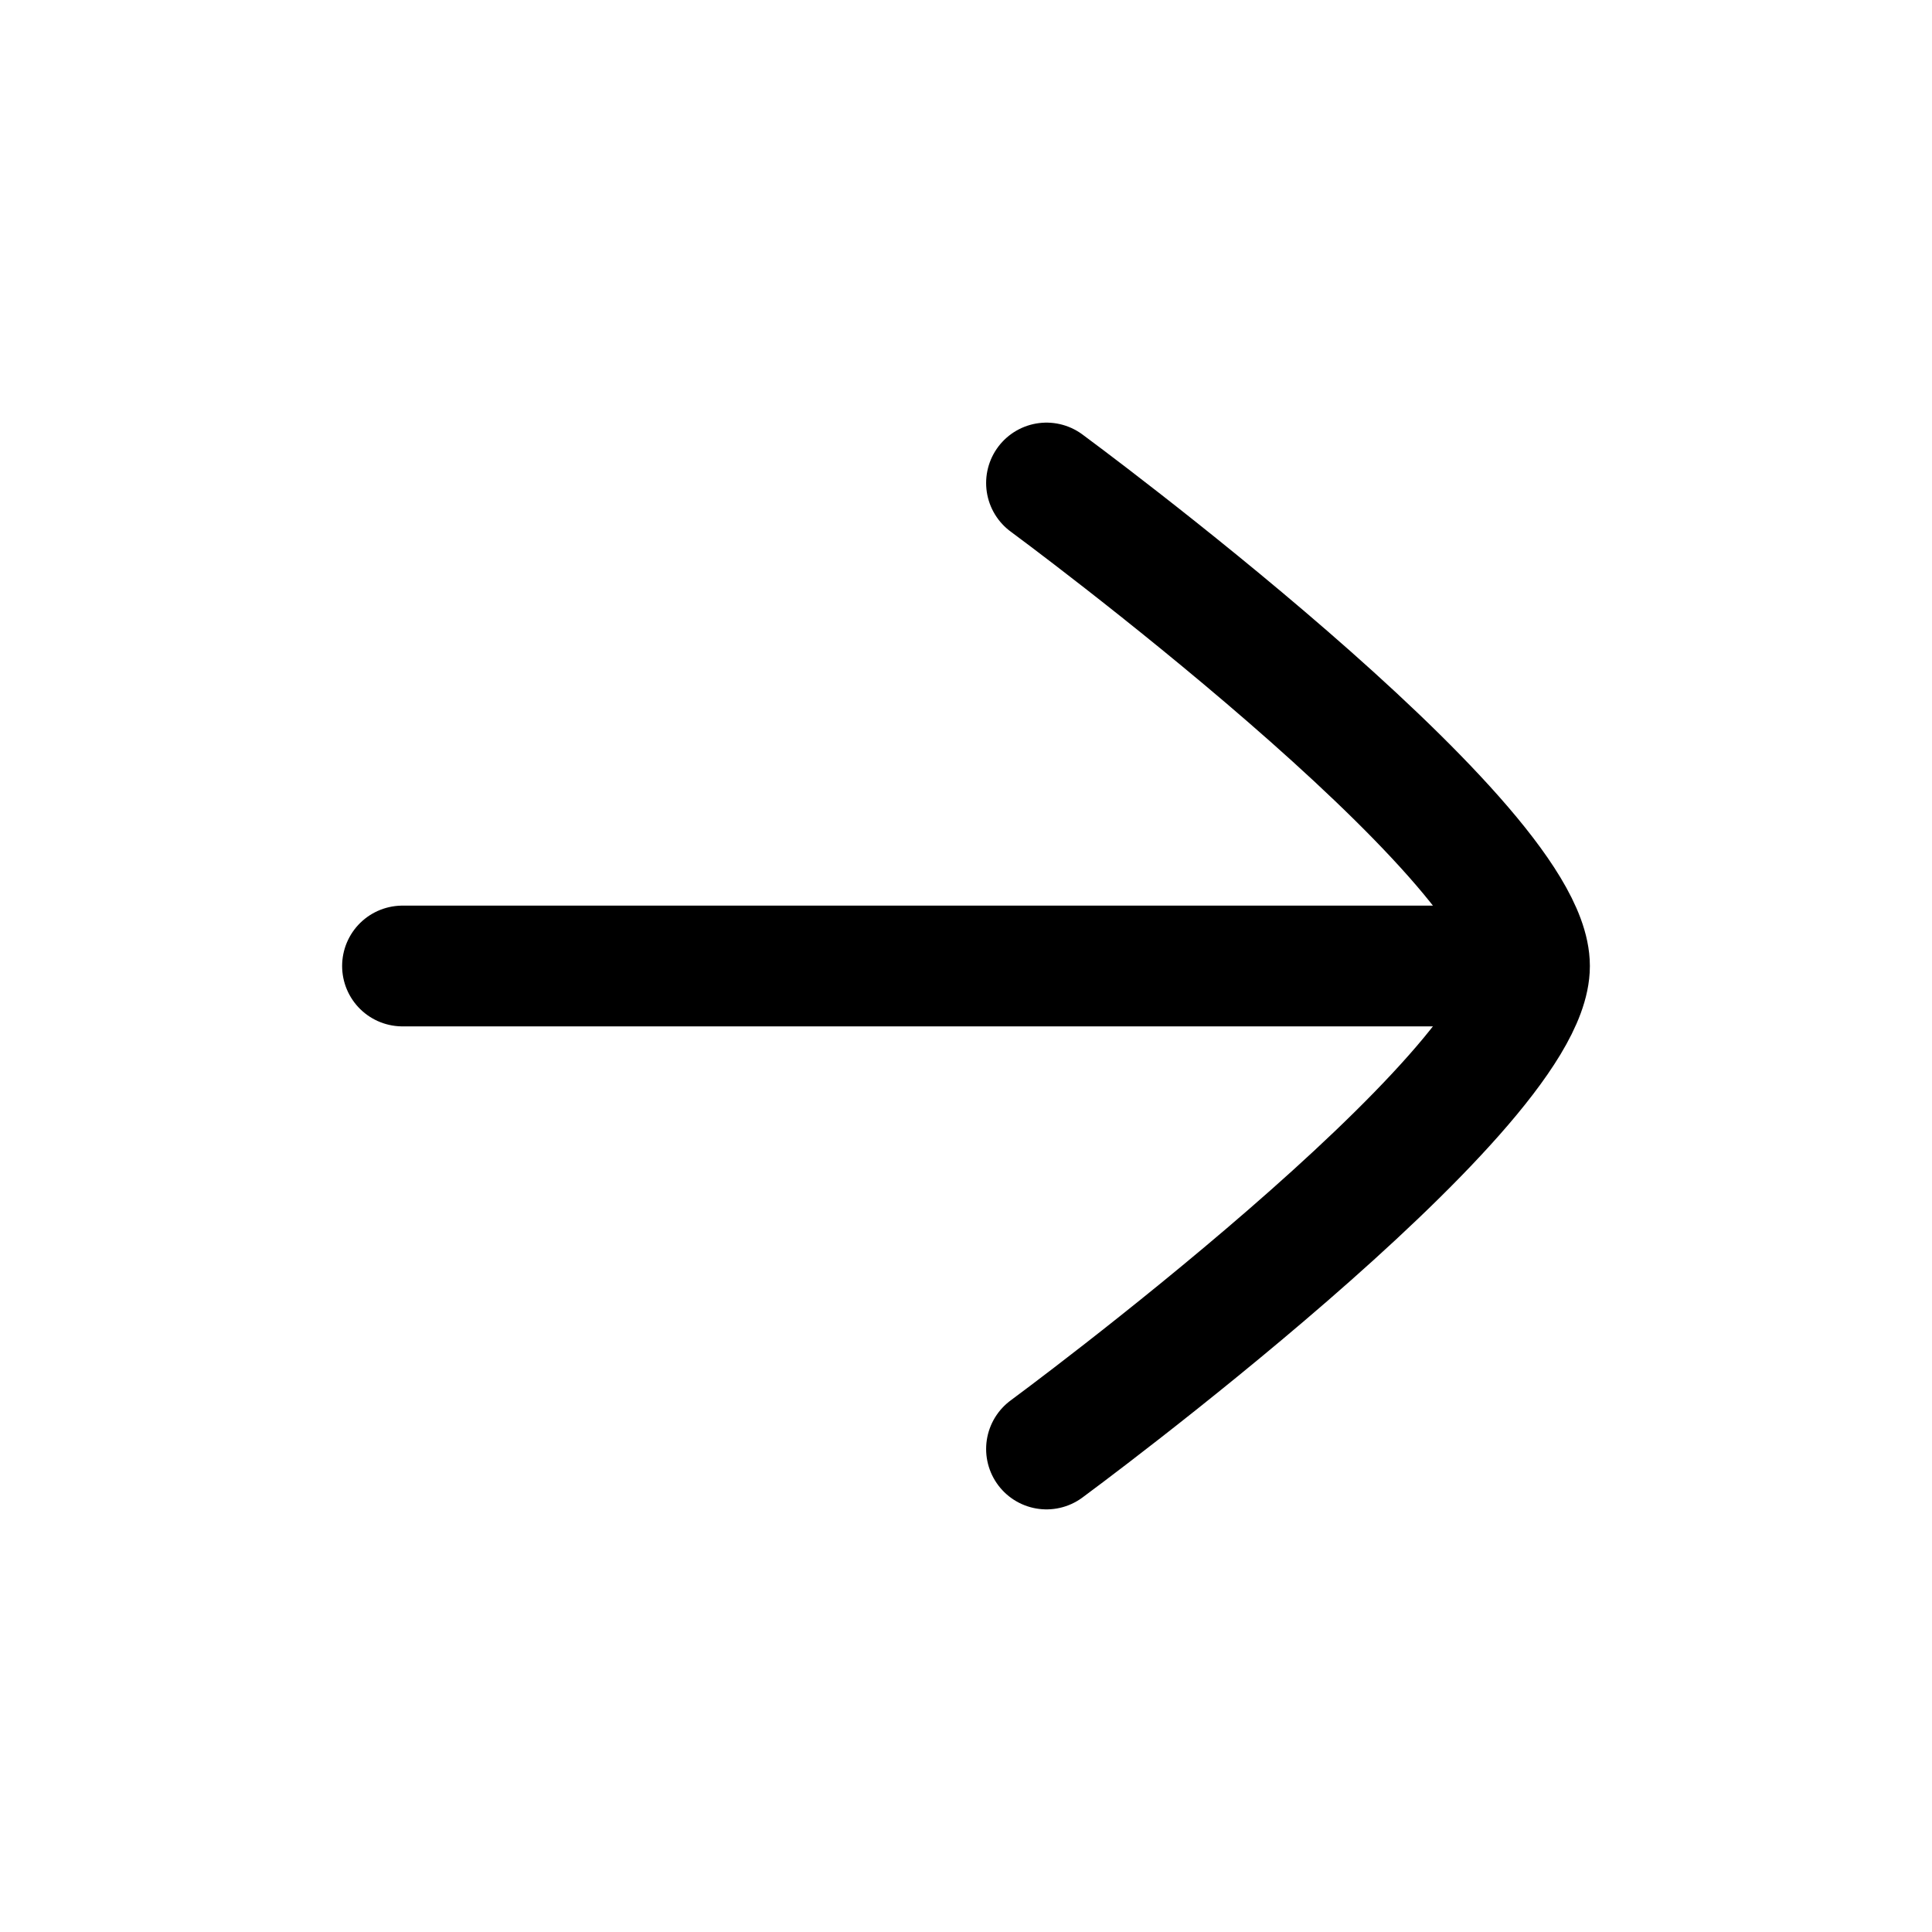
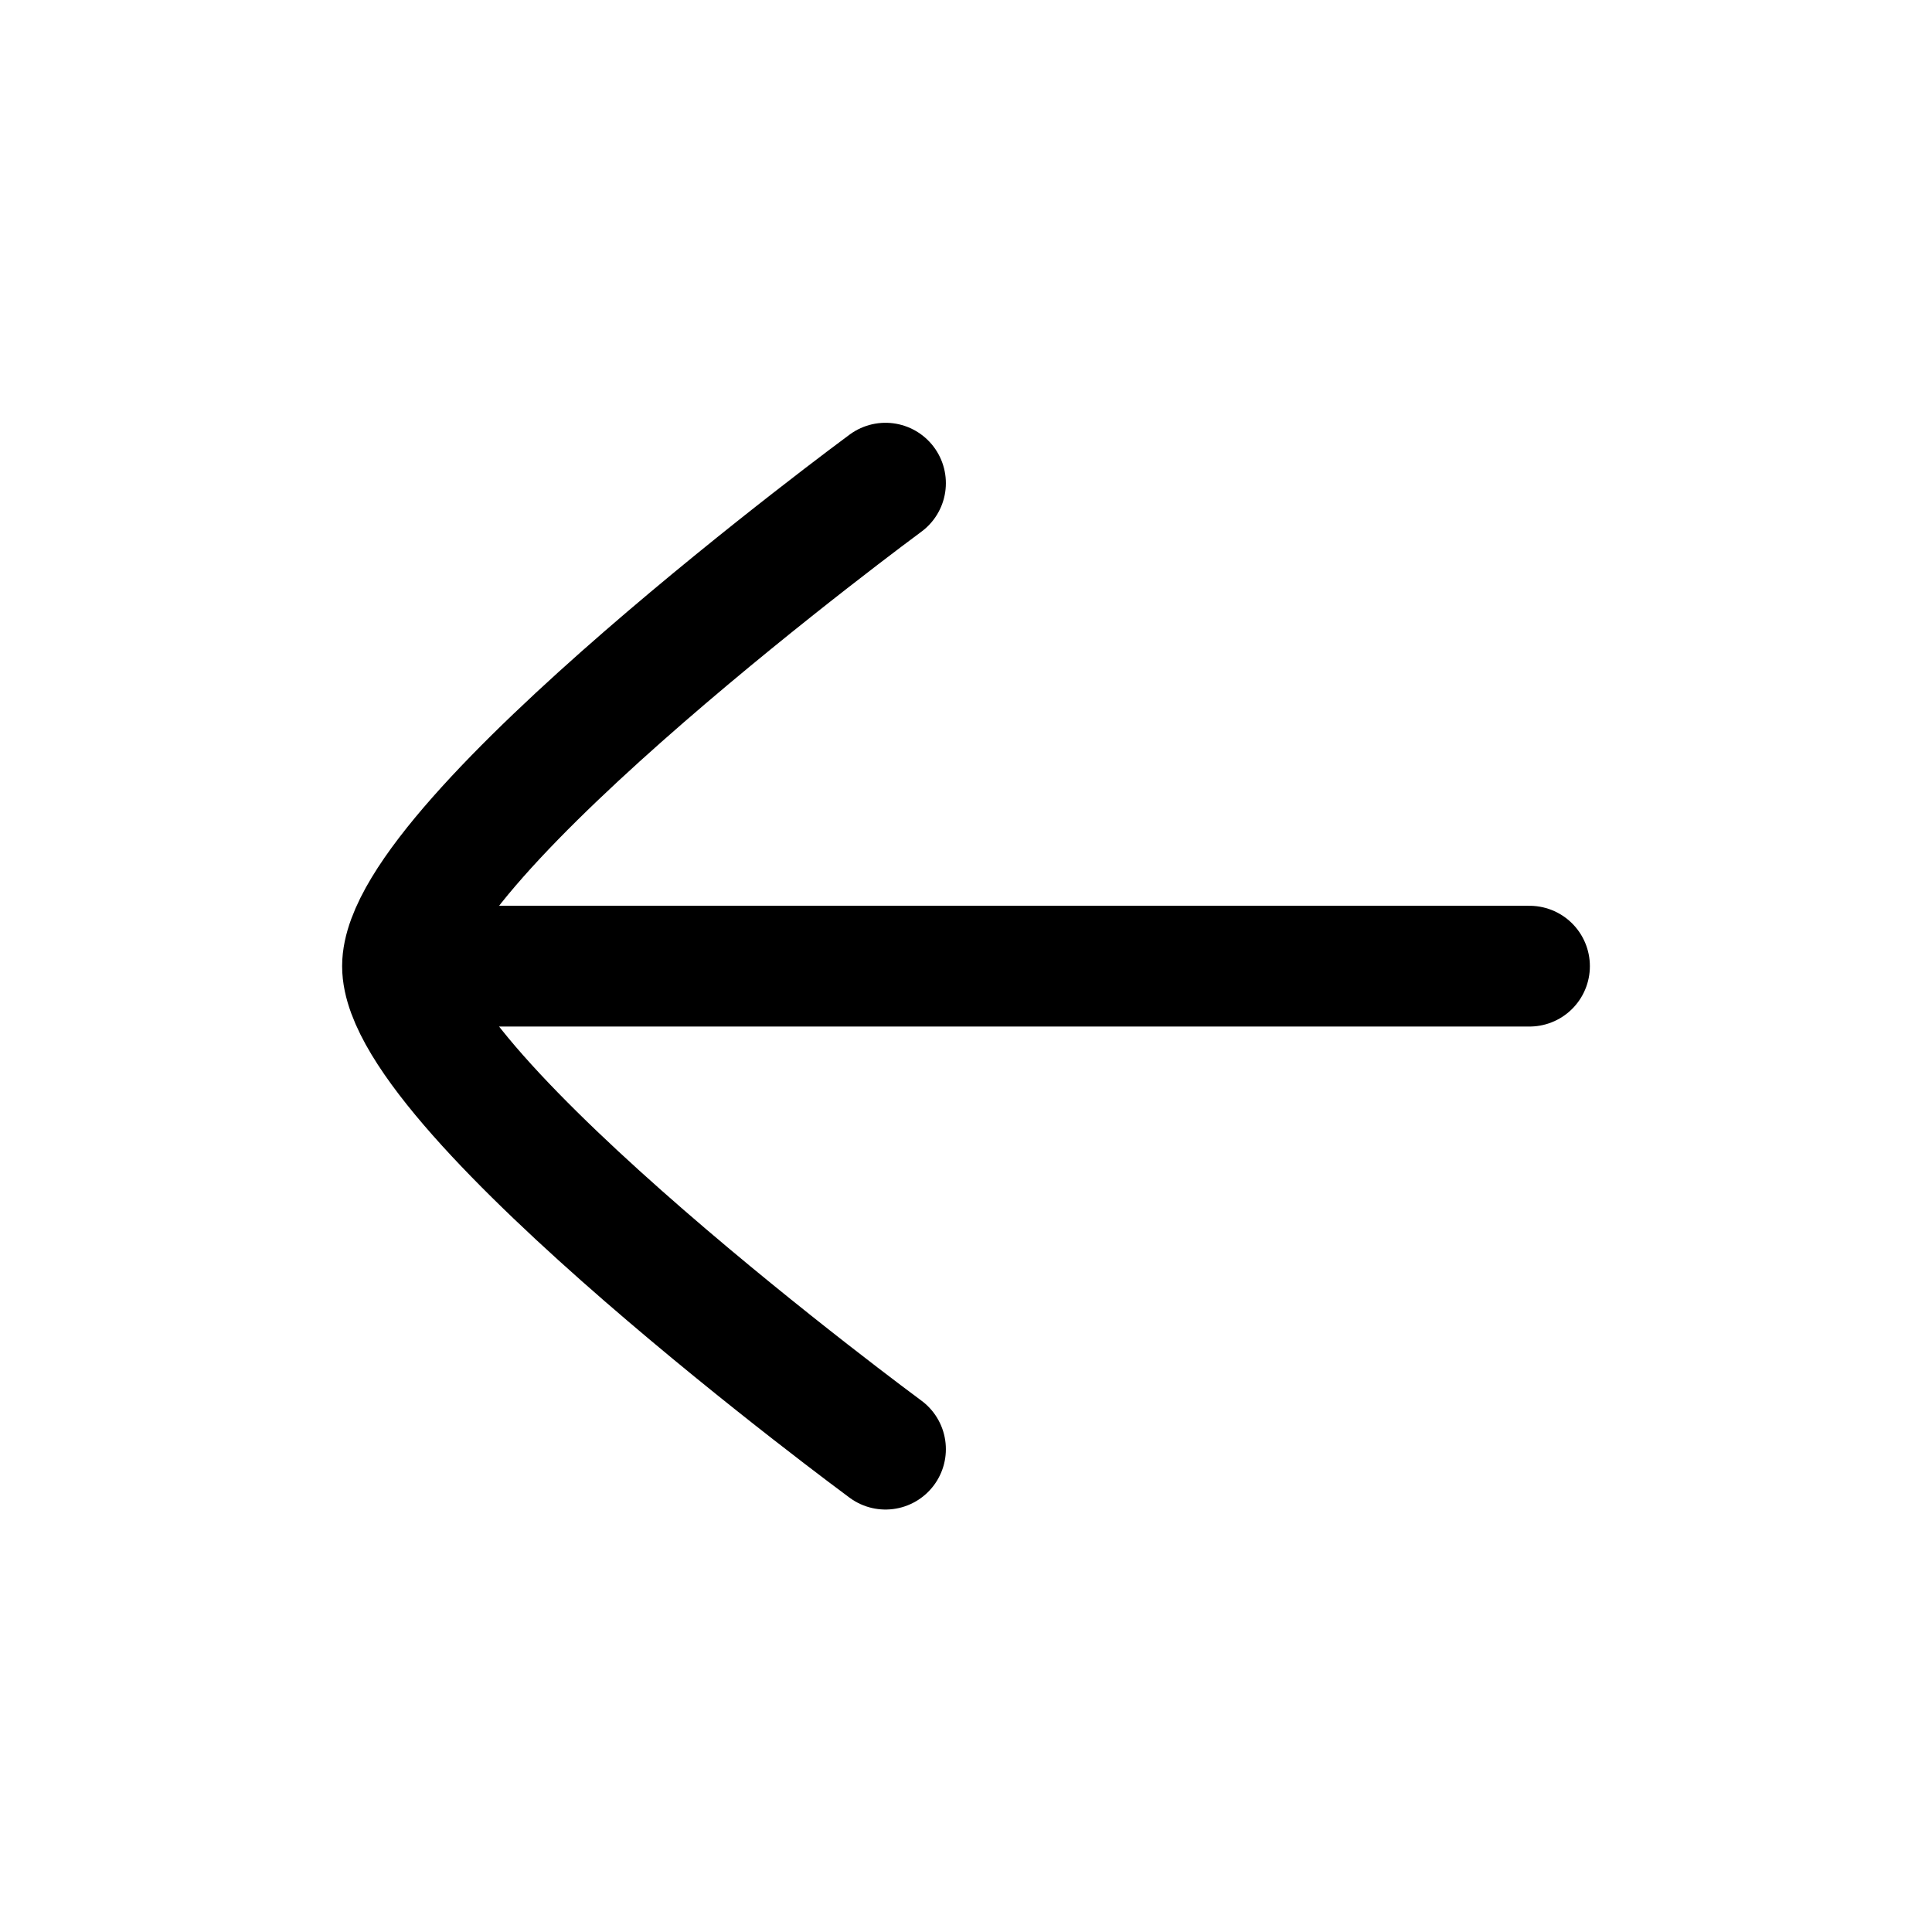
<svg xmlns="http://www.w3.org/2000/svg" viewBox="0 0 24 24" width="20" height="20" color="currentColor" fill="none" stroke="currentColor" stroke-width="1.5" stroke-linecap="round" stroke-linejoin="round">
-   <path d="M18.5 12L5 12" />
-   <path d="M13 18C13 18 19 13.581 19 12C19 10.419 13 6 13 6" />
+   <path d="M5.5 12.002H19" />
+   <path d="M11 18.002C11 18.002 5 13.583 5 12.002C5 10.421 11 6.002 11 6.002" />
</svg>
